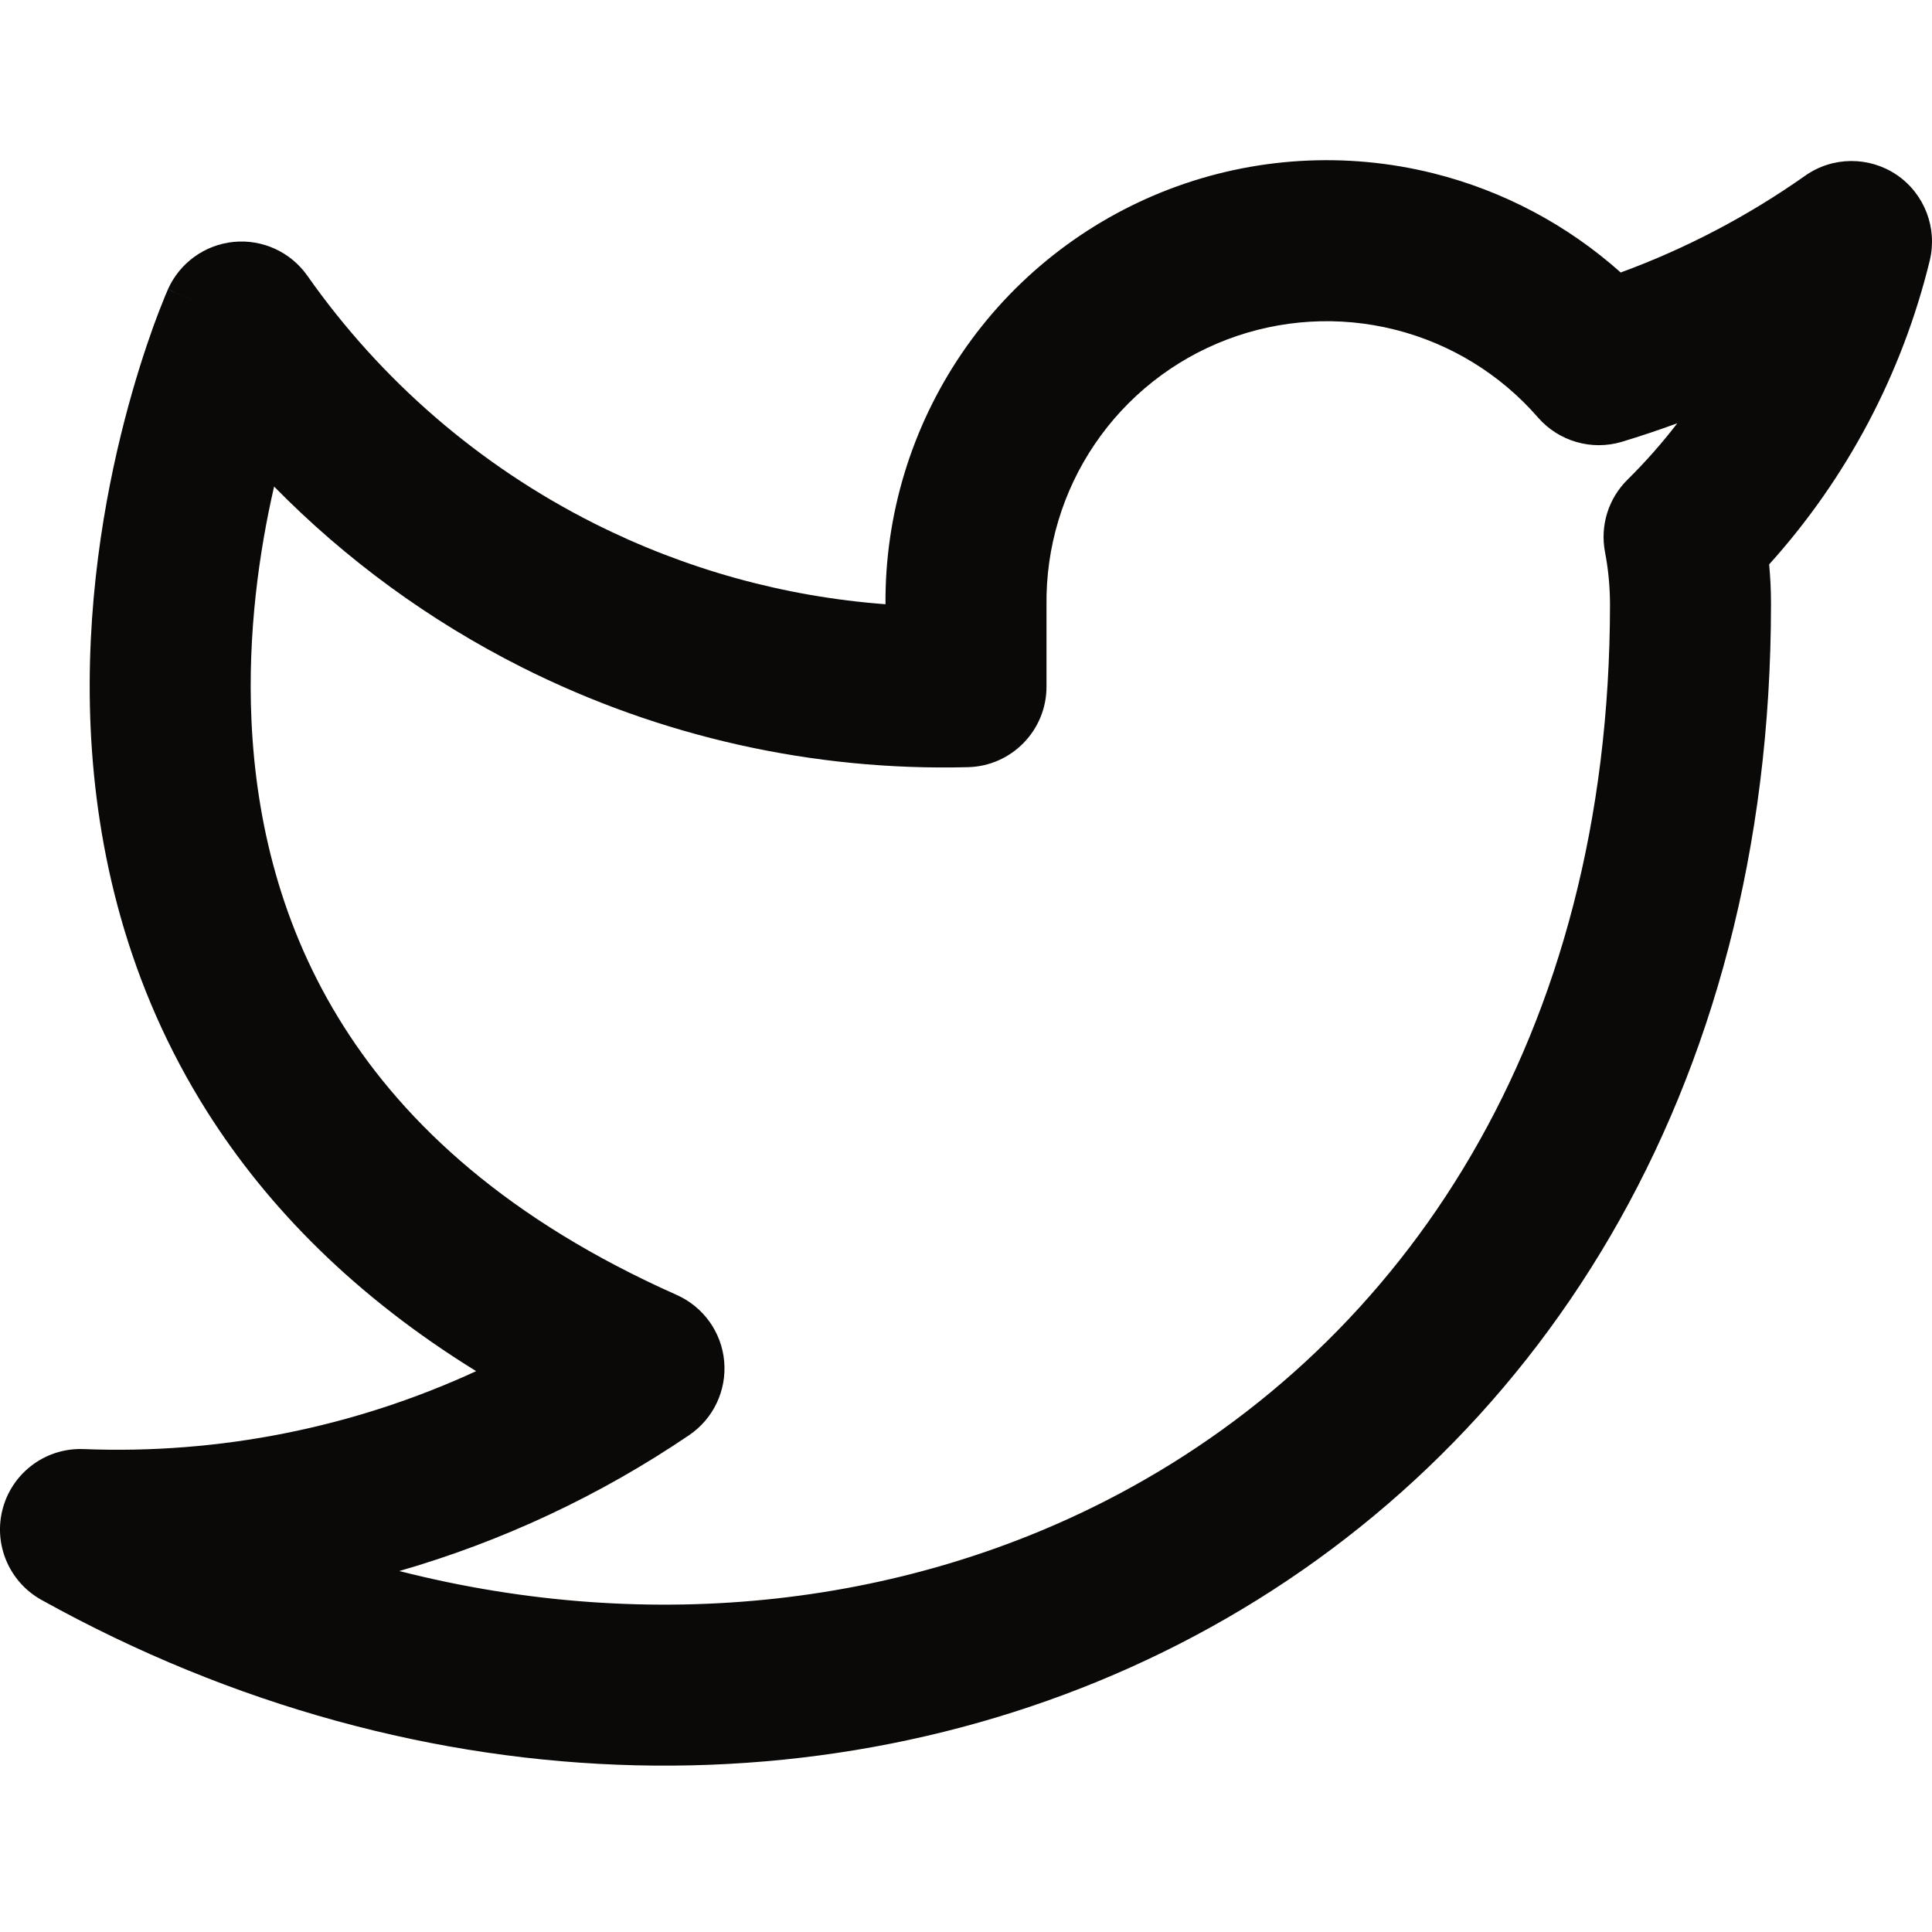
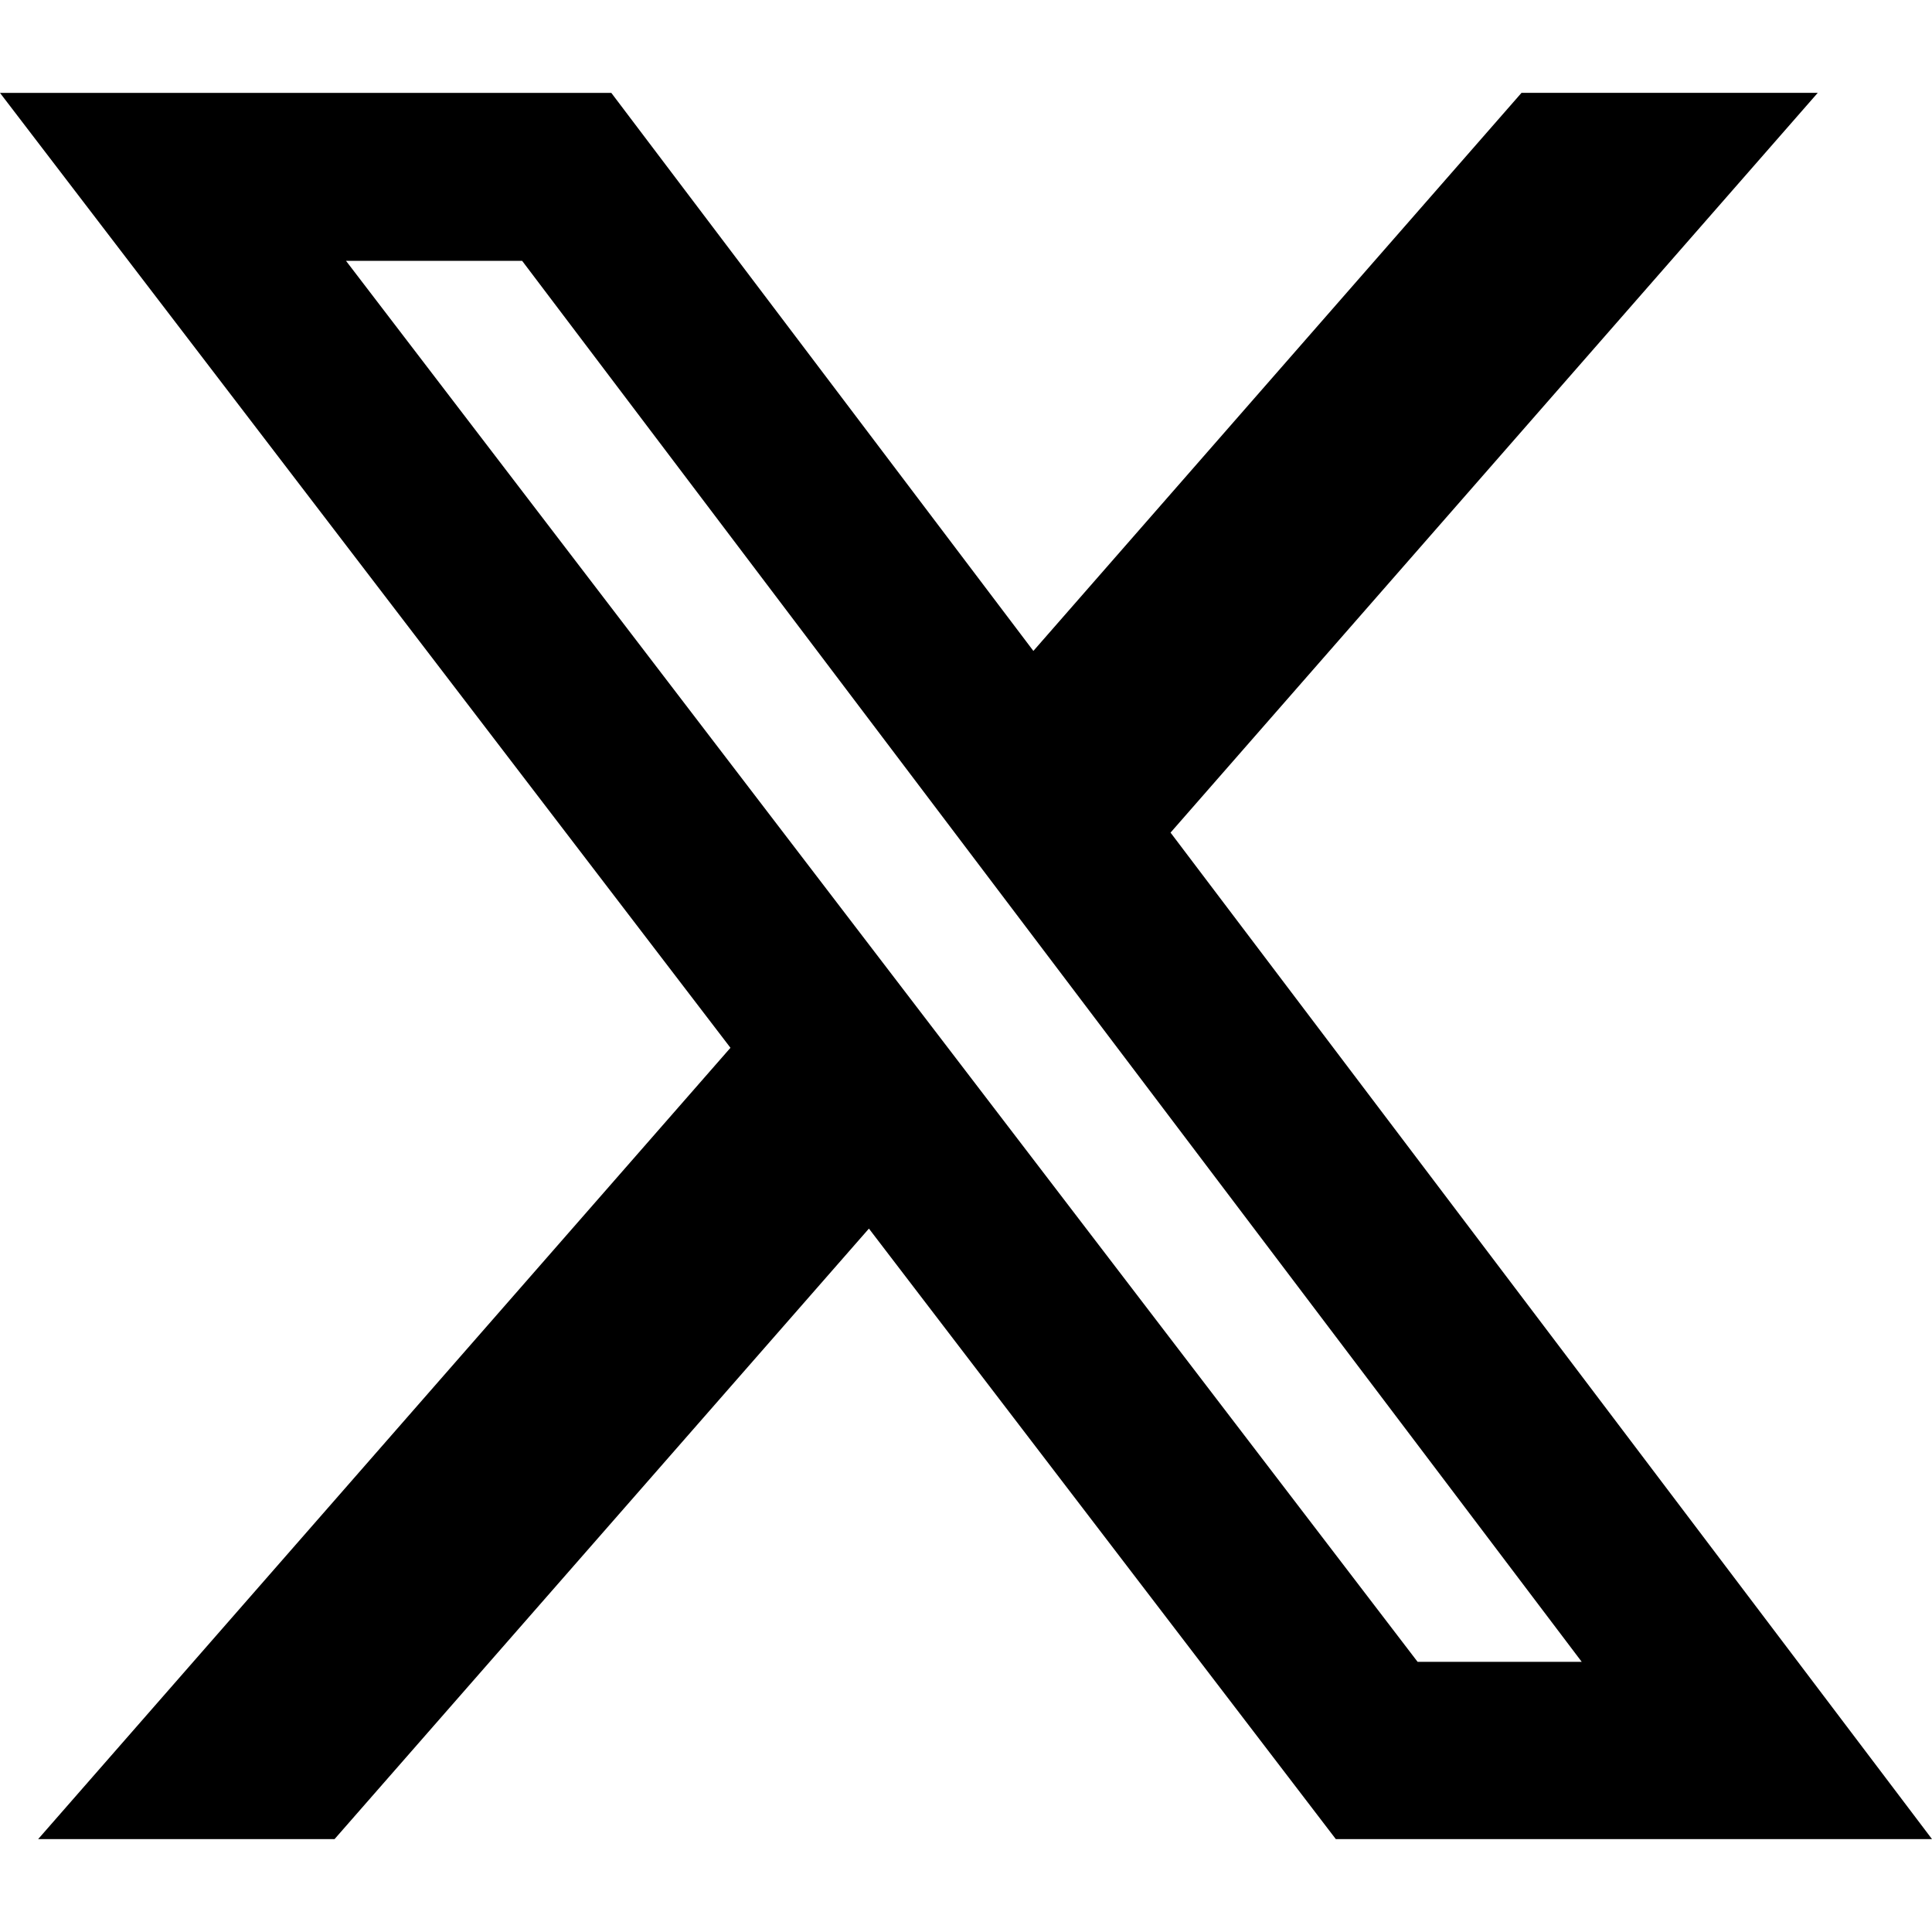
- <svg xmlns="http://www.w3.org/2000/svg" width="24" height="24" viewBox="0 0 24 24" fill="none">
-   <path fill-rule="evenodd" clip-rule="evenodd" d="M14.526 2.35C15.574 1.95 16.721 1.881 17.81 2.154C18.676 2.371 19.472 2.795 20.133 3.385C20.945 3.087 21.715 2.683 22.424 2.183C22.764 1.943 23.218 1.939 23.563 2.173C23.907 2.408 24.07 2.832 23.972 3.237C23.629 4.643 22.943 5.94 21.977 7.011C21.992 7.172 22 7.334 22 7.497L22 7.5C22 13.6 19.063 18.075 14.845 20.32C10.651 22.552 5.291 22.528 0.514 19.874C0.11 19.649 -0.088 19.176 0.037 18.73C0.162 18.284 0.577 17.982 1.04 18.001C2.727 18.068 4.396 17.733 5.915 17.033C4.412 16.105 3.33 15.004 2.577 13.816C1.574 12.232 1.195 10.553 1.126 9.045C1.058 7.542 1.297 6.189 1.548 5.218C1.674 4.731 1.805 4.334 1.905 4.055C1.956 3.915 1.999 3.804 2.031 3.727C2.046 3.688 2.059 3.657 2.069 3.635L2.08 3.608L2.084 3.599L2.085 3.596L2.086 3.595C2.086 3.594 2.086 3.594 3 4L2.086 3.594C2.233 3.265 2.545 3.04 2.903 3.005C3.262 2.97 3.611 3.131 3.818 3.425C4.734 4.729 5.958 5.786 7.381 6.502C8.513 7.072 9.742 7.412 11 7.506C10.992 6.397 11.322 5.311 11.946 4.392C12.576 3.463 13.477 2.751 14.526 2.35ZM3.405 6.044C3.221 6.845 3.074 7.861 3.124 8.955C3.181 10.197 3.489 11.518 4.267 12.746C5.04 13.968 6.316 15.157 8.406 16.086C8.738 16.234 8.964 16.549 8.996 16.911C9.028 17.273 8.862 17.623 8.562 17.827C7.451 18.581 6.234 19.149 4.96 19.516C8.13 20.323 11.307 19.938 13.905 18.555C17.437 16.675 20 12.901 20 7.502C19.999 7.286 19.979 7.07 19.938 6.858C19.875 6.53 19.98 6.192 20.218 5.958C20.441 5.738 20.647 5.504 20.836 5.258C20.609 5.341 20.38 5.418 20.148 5.488C19.772 5.601 19.364 5.483 19.105 5.186C18.638 4.648 18.016 4.267 17.324 4.094C16.633 3.921 15.905 3.965 15.239 4.219C14.573 4.473 14.001 4.926 13.601 5.515C13.2 6.105 12.991 6.804 13 7.517L13 7.53H13V8.53C13 9.072 12.568 9.516 12.026 9.53C10.104 9.58 8.199 9.153 6.482 8.289C5.336 7.712 4.297 6.953 3.405 6.044Z" fill="#0A0908" />
+ <svg xmlns="http://www.w3.org/2000/svg" role="img" viewBox="0 0 24 24">
+   <path d="M18.901 1.153h3.68l-8.04 9.19L24 22.846h-7.406l-5.8-7.584-6.638 7.584H.474l8.6-9.83L0 1.154h7.594l5.243 6.932ZM17.61 20.644h2.039L6.486 3.24H4.298Z" />
</svg>
